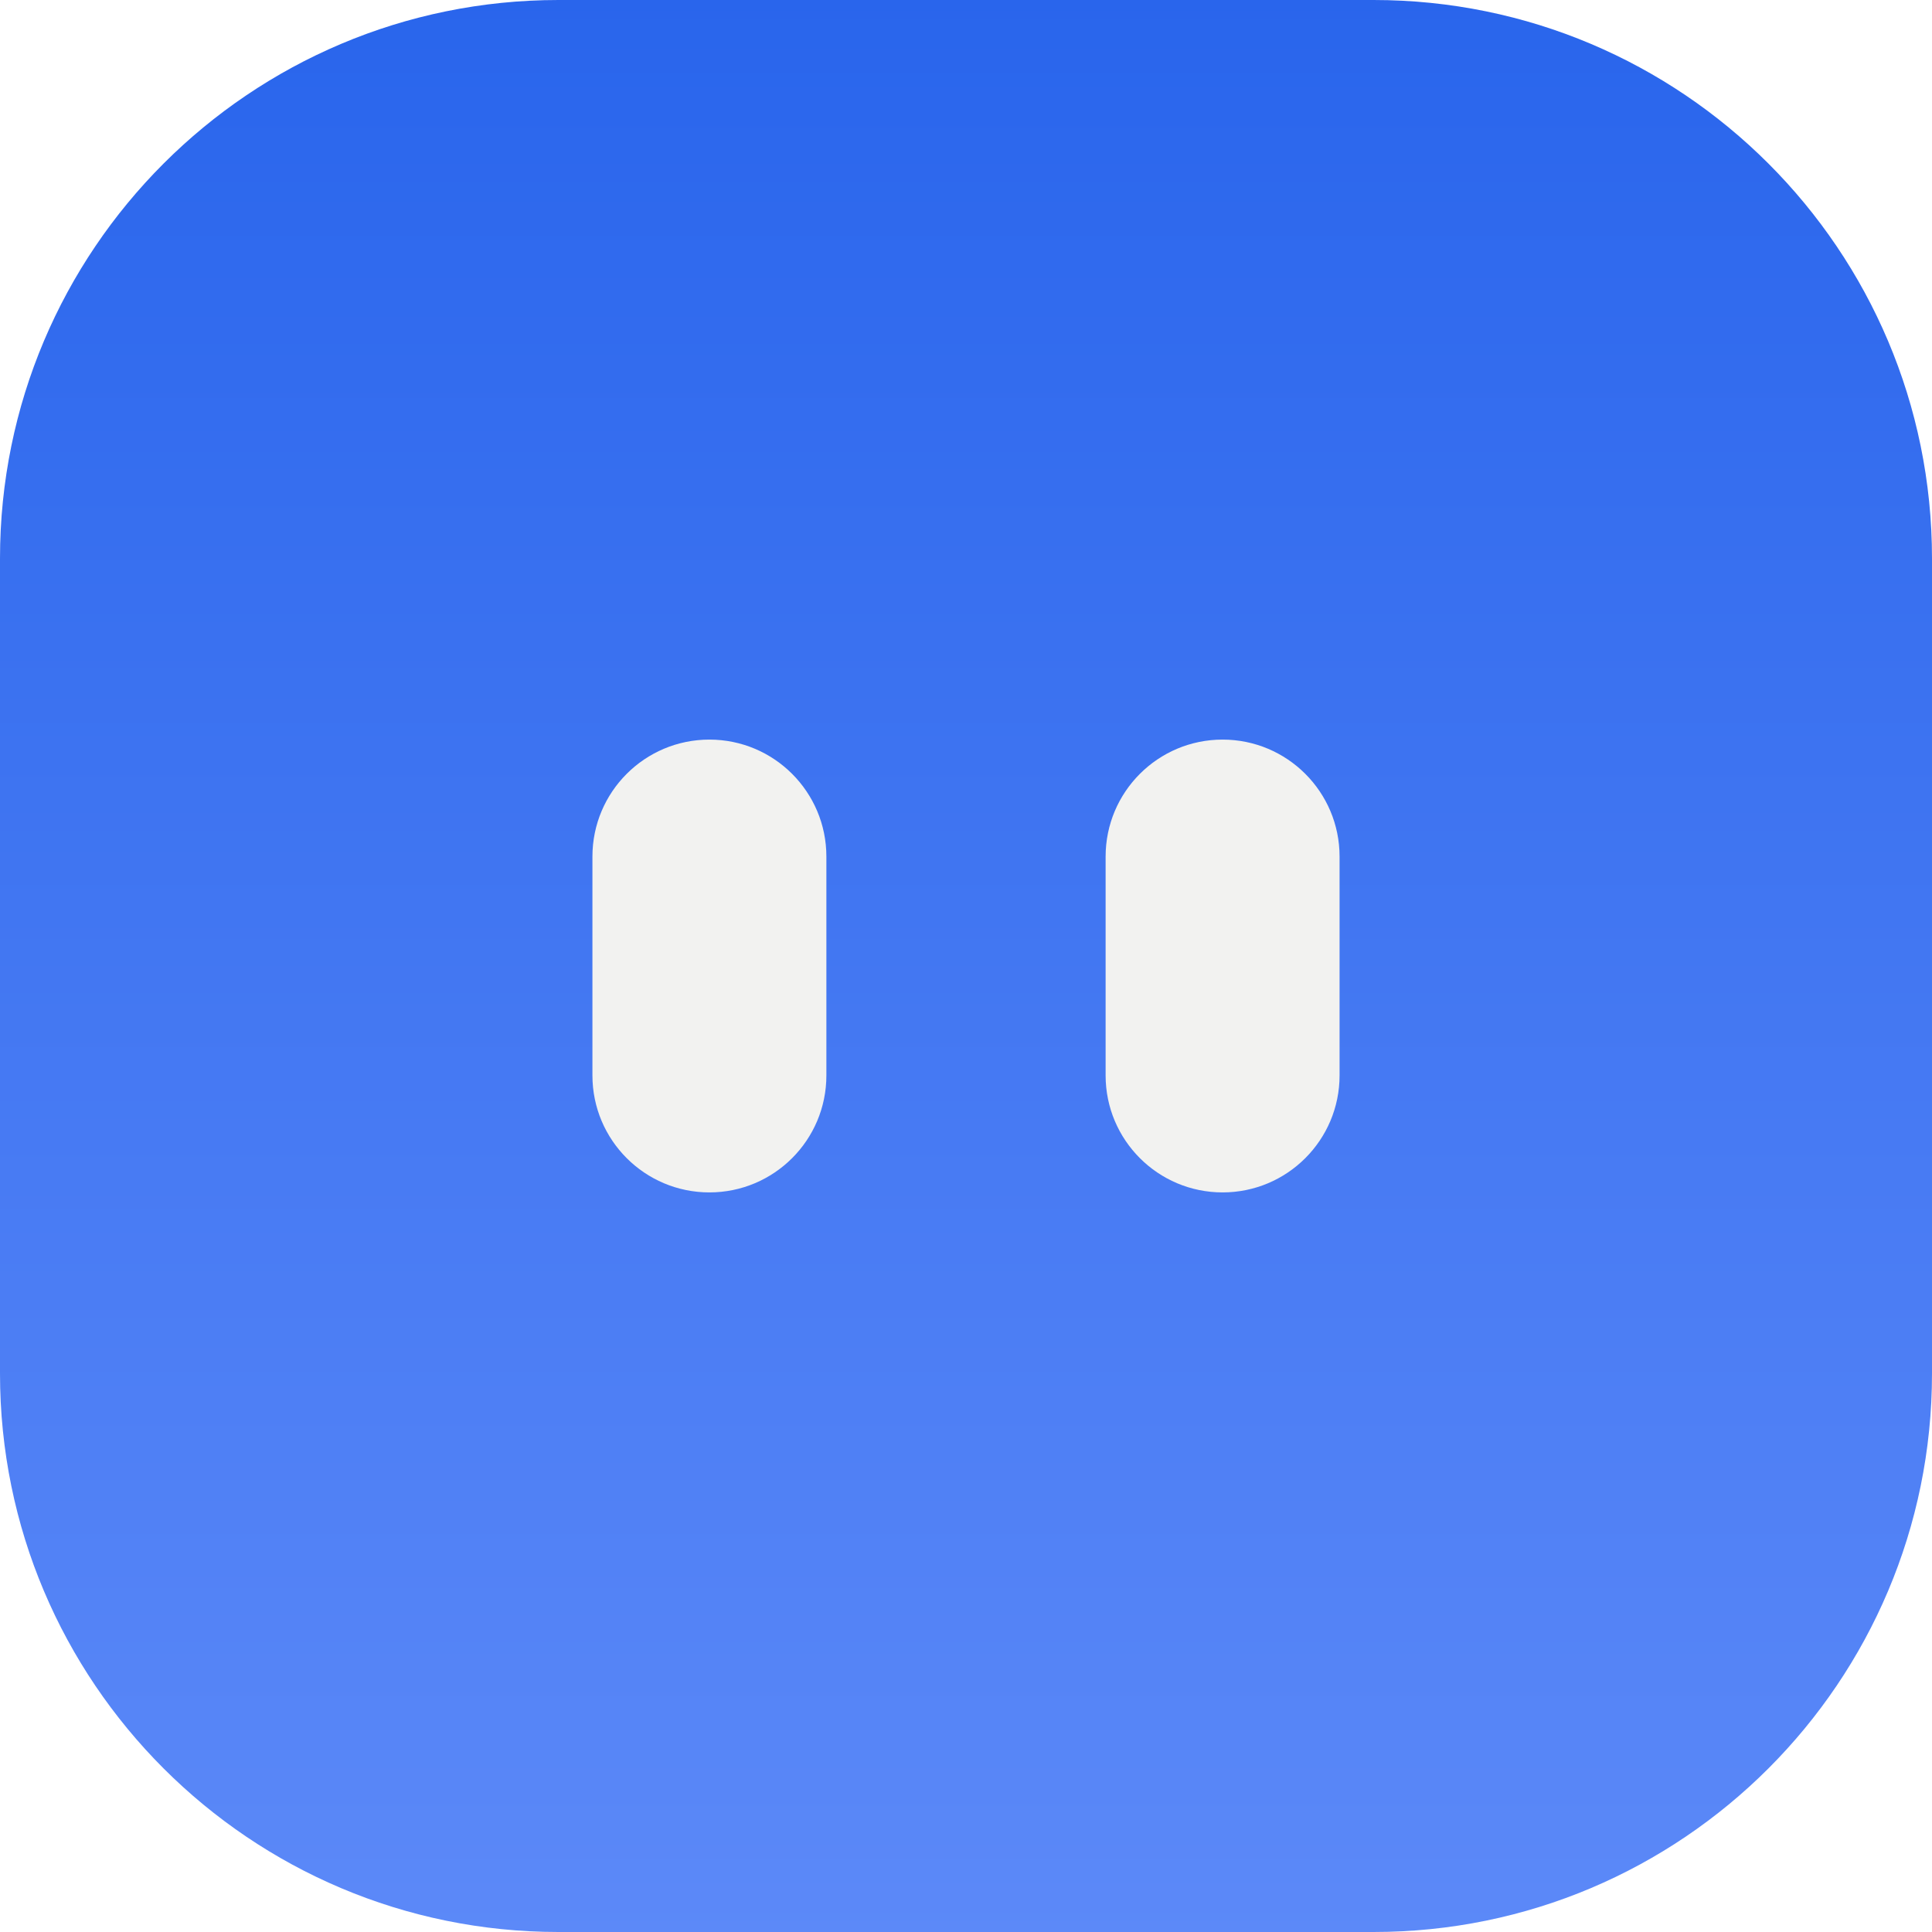
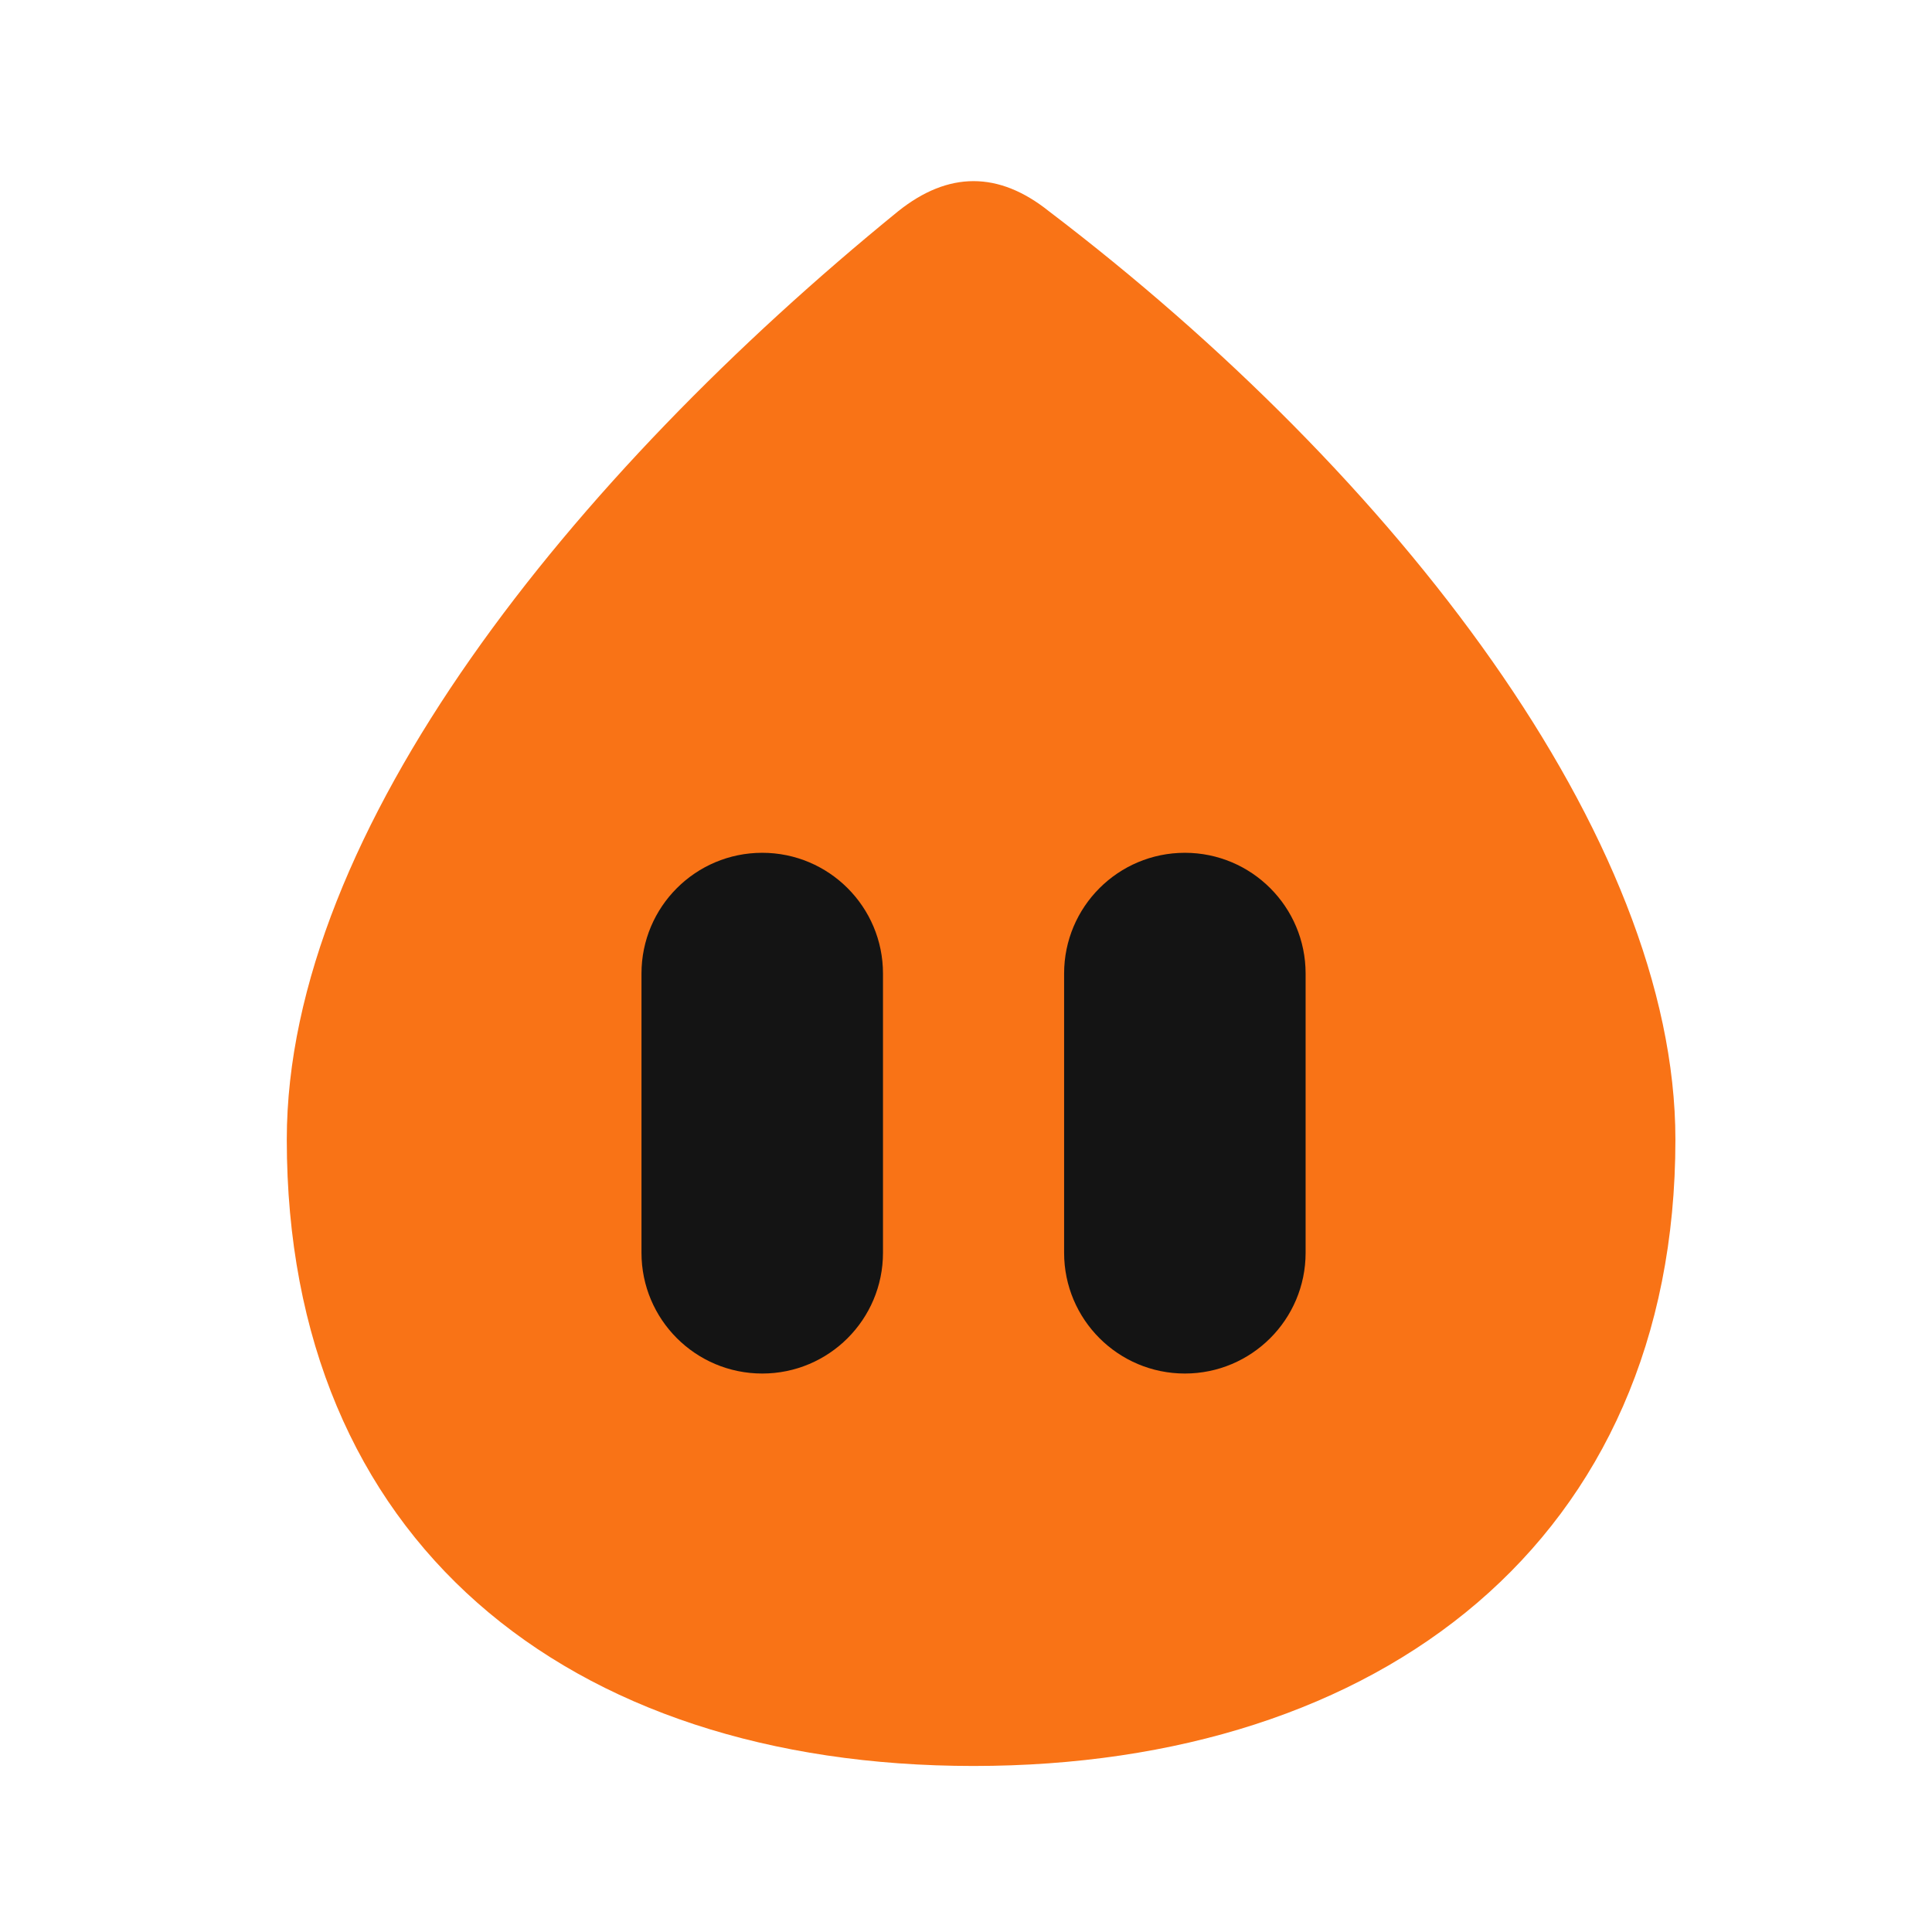
- <svg xmlns="http://www.w3.org/2000/svg" viewBox="0 0 512 512" role="img" aria-labelledby="title">
-   <defs>
-     <linearGradient id="blue" x1="0" y1="0" x2="0" y2="1">
-       <stop offset="0" stop-color="#2965EC" />
-       <stop offset="1" stop-color="#5C89F8" />
-     </linearGradient>
-   </defs>
-   <rect width="512" height="512" rx="148" fill="url(#blue)" />
-   <rect x="157" y="196" width="62" height="120" rx="31" fill="#F2F2F0" />
-   <rect x="293" y="196" width="62" height="120" rx="31" fill="#F2F2F0" />
+ <svg xmlns="http://www.w3.org/2000/svg" viewBox="0 0 256 256">
+   <g transform="translate(0 0) scale(1)">
+     <path fill="#F97316" d="M119 28 Q129 20 139 28 C185 63 222 111 222 151 C222 204 183 234 129 234 C75 234 38 204 38 151 C38 110 76 63 119 28 Z" />
+     <g fill="#141414">
+       <rect x="85" y="113" width="32" height="69" rx="16" />
+       <rect x="141" y="113" width="32" height="69" rx="16" />
+     </g>
+   </g>
</svg>
